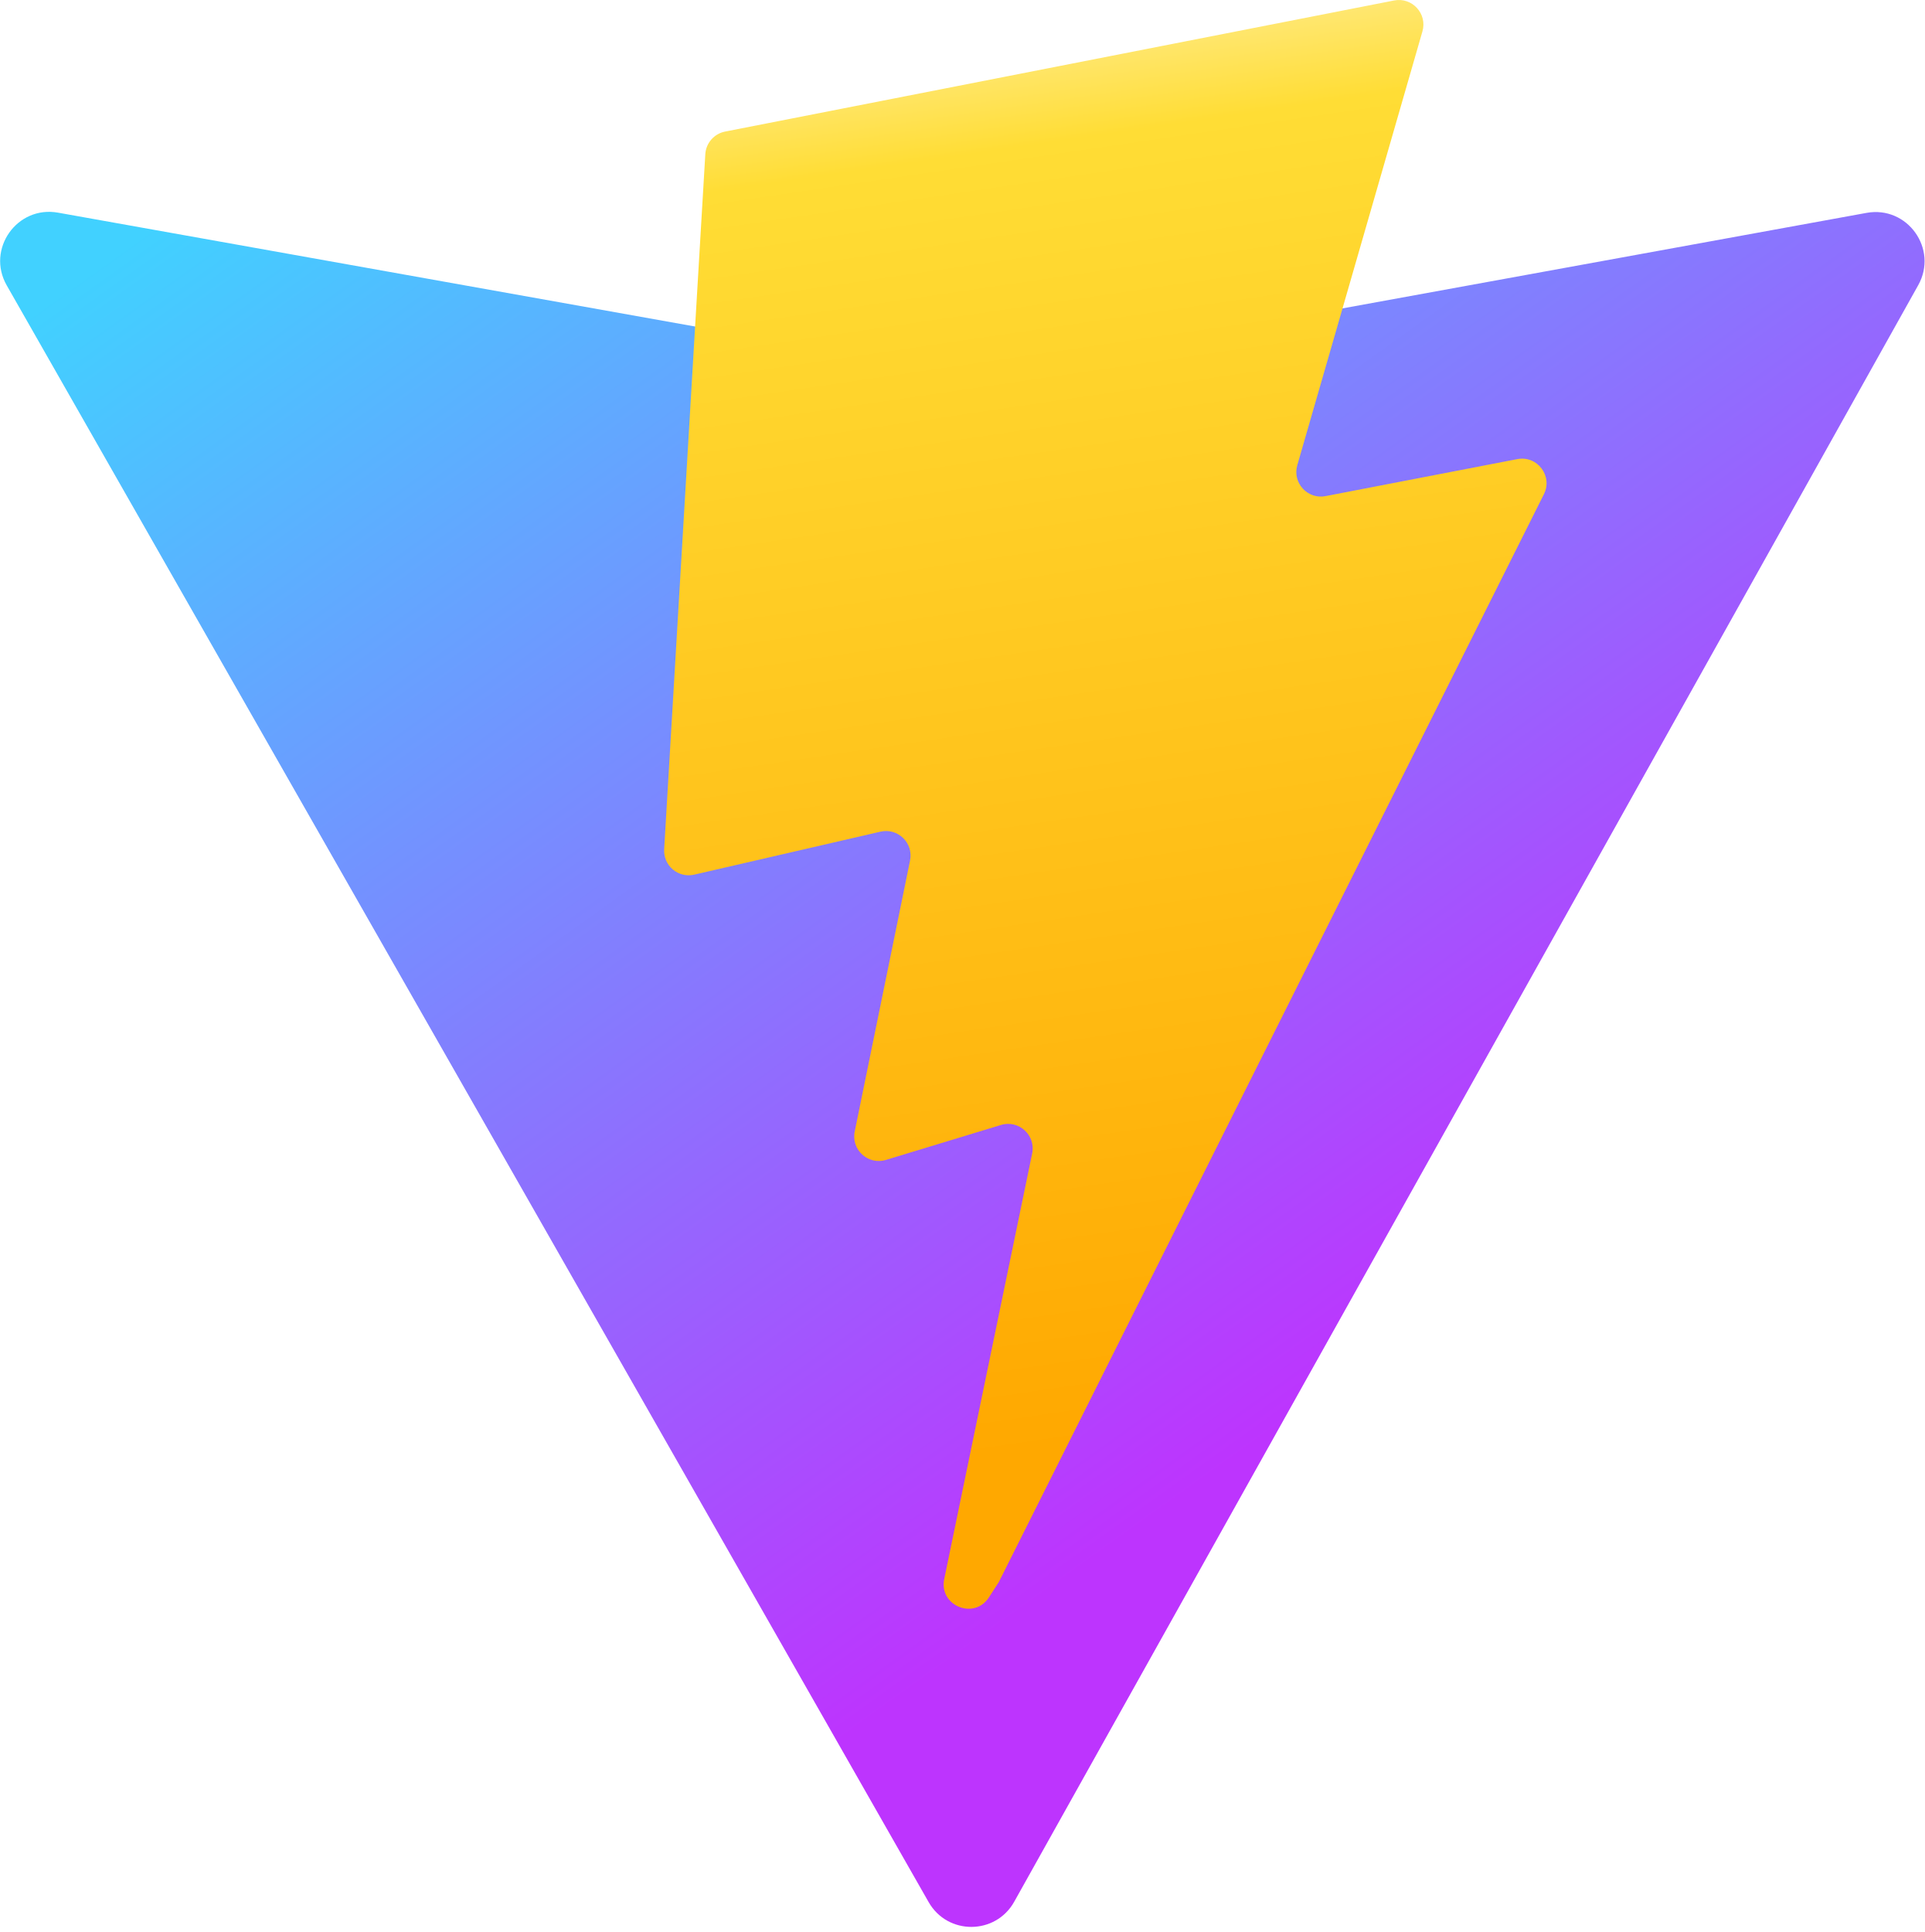
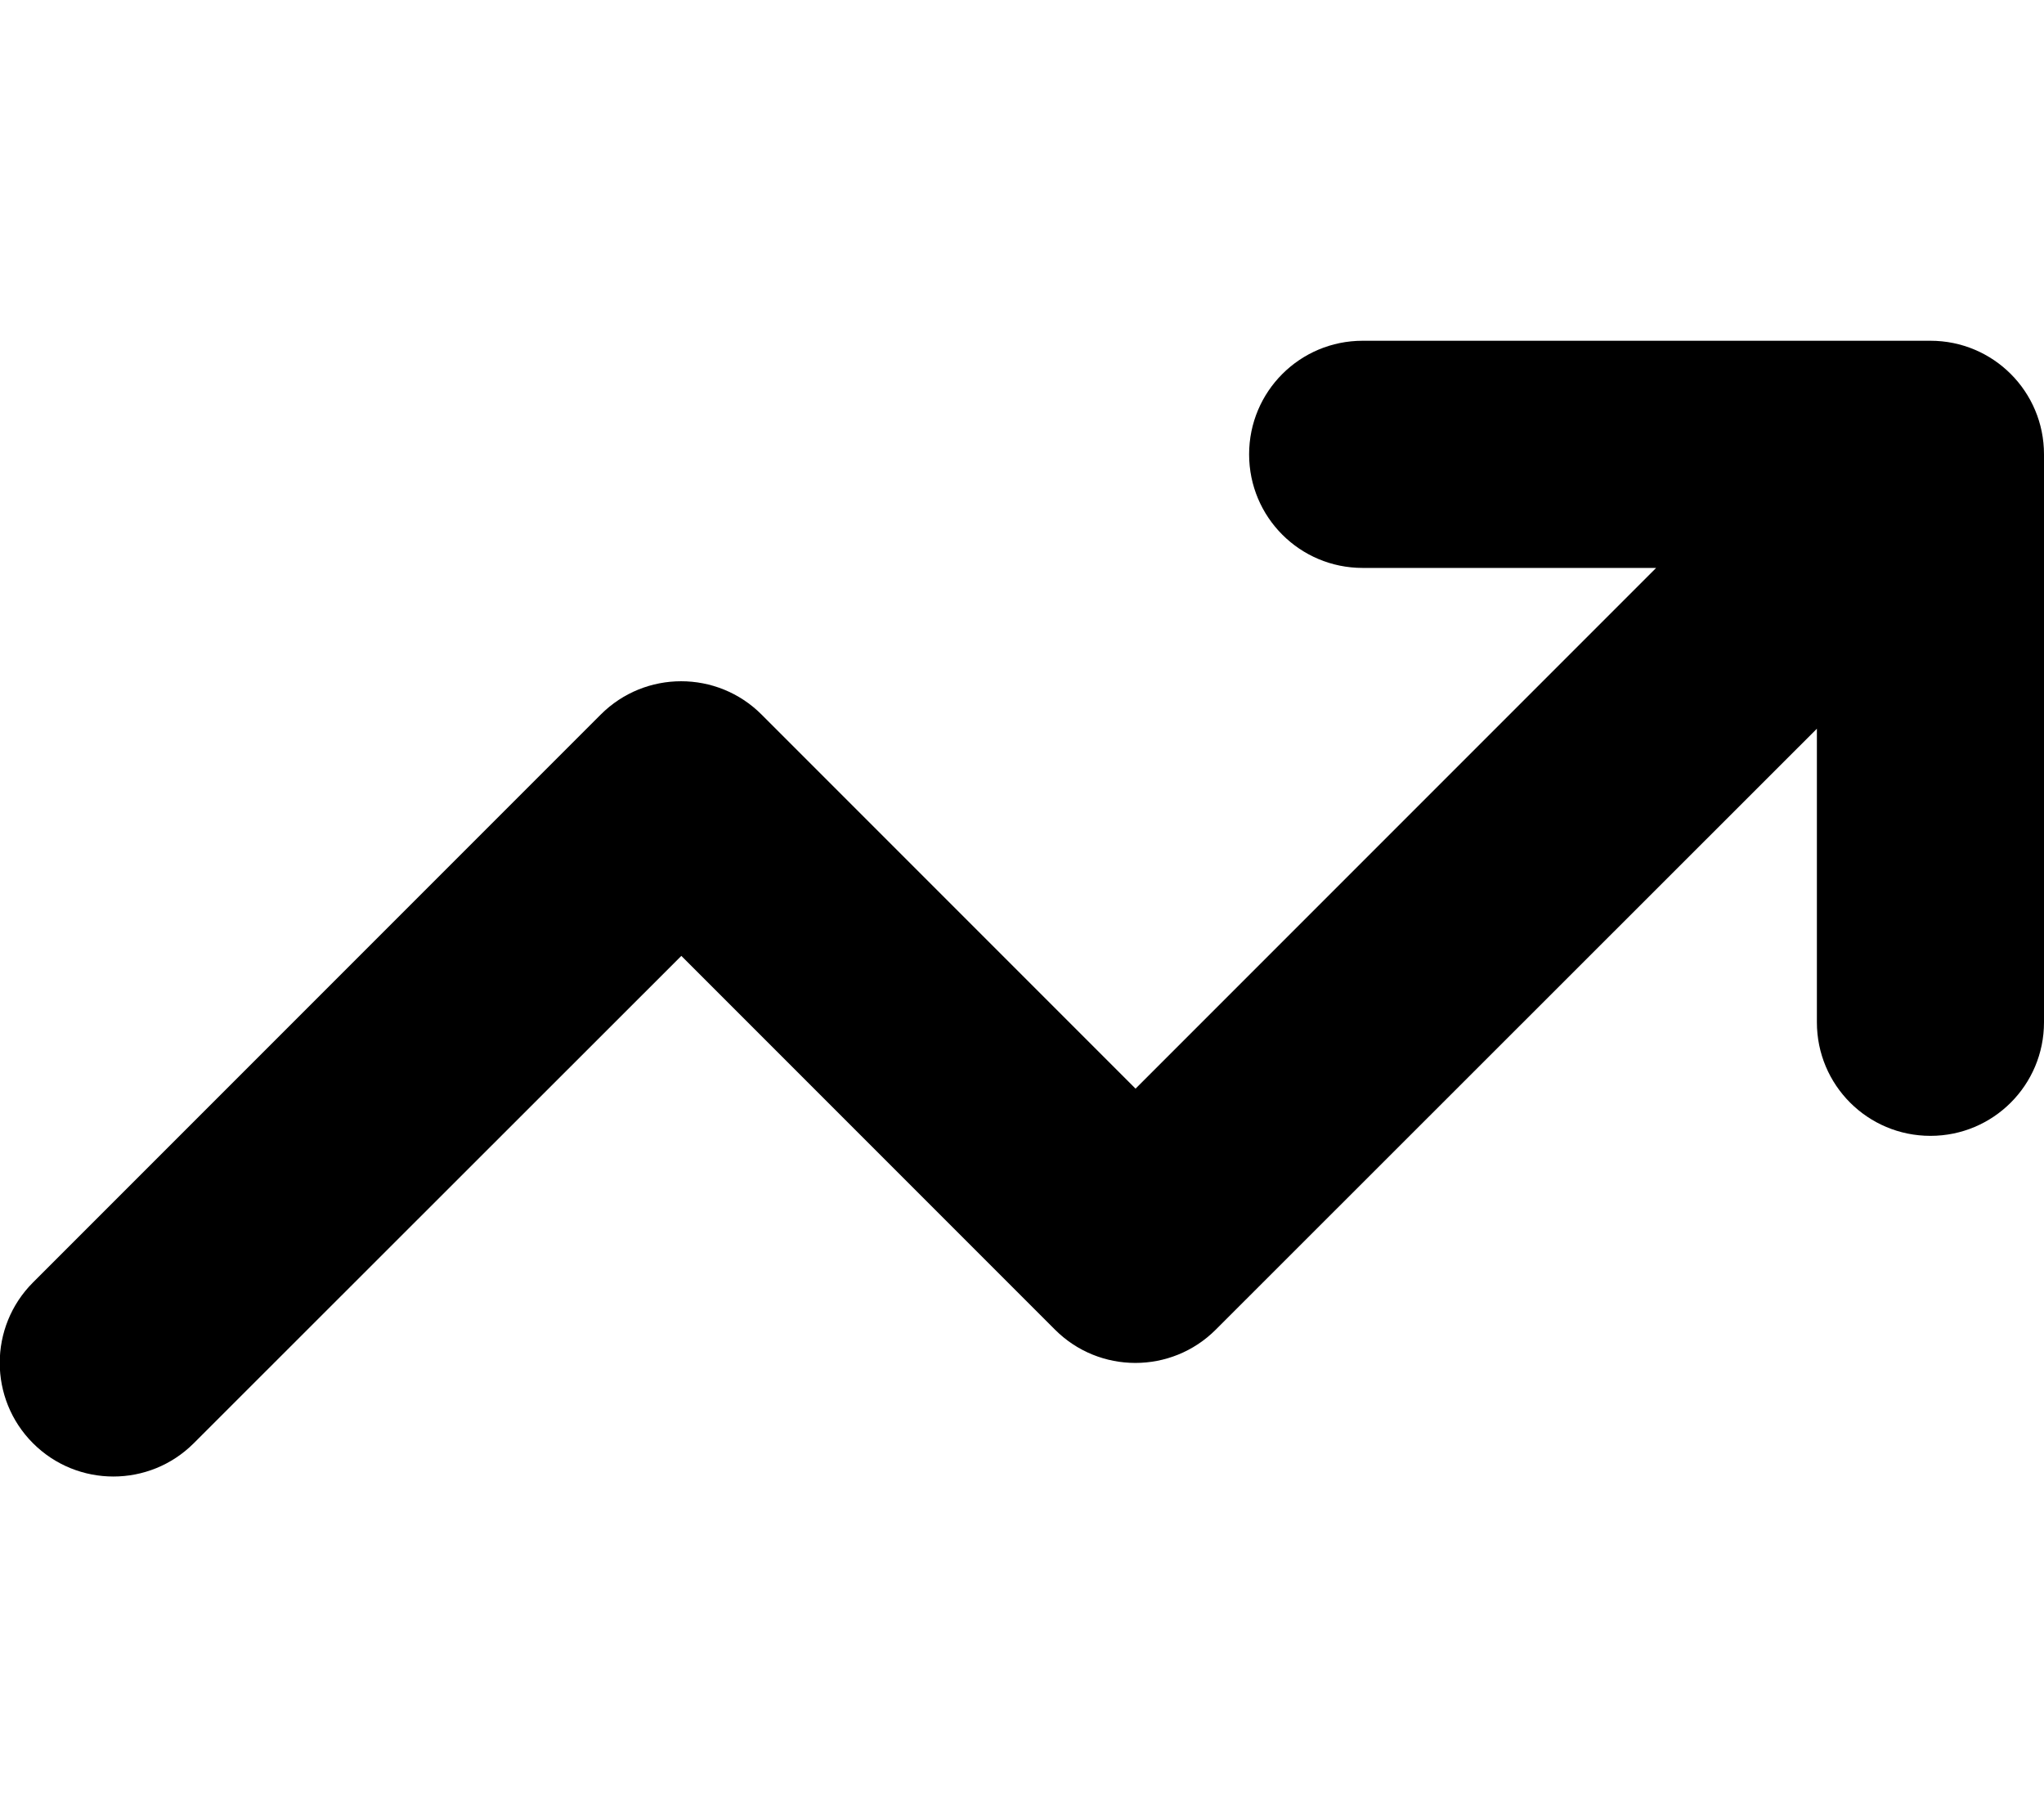
- <svg xmlns="http://www.w3.org/2000/svg" aria-hidden="true" role="img" class="iconify iconify--logos" width="31.88" height="32" preserveAspectRatio="xMidYMid meet" viewBox="0 0 256 257">
-   <defs>
-     <linearGradient id="IconifyId1813088fe1fbc01fb466" x1="-.828%" x2="57.636%" y1="7.652%" y2="78.411%">
-       <stop offset="0%" stop-color="#41D1FF" />
-       <stop offset="100%" stop-color="#BD34FE" />
-     </linearGradient>
-     <linearGradient id="IconifyId1813088fe1fbc01fb467" x1="43.376%" x2="50.316%" y1="2.242%" y2="89.03%">
-       <stop offset="0%" stop-color="#FFEA83" />
-       <stop offset="8.333%" stop-color="#FFDD35" />
-       <stop offset="100%" stop-color="#FFA800" />
-     </linearGradient>
-   </defs>
-   <path fill="url(#IconifyId1813088fe1fbc01fb466)" d="M255.153 37.938L134.897 252.976c-2.483 4.44-8.862 4.466-11.382.048L.875 37.958c-2.746-4.814 1.371-10.646 6.827-9.67l120.385 21.517a6.537 6.537 0 0 0 2.322-.004l117.867-21.483c5.438-.991 9.574 4.796 6.877 9.62Z" />
-   <path fill="url(#IconifyId1813088fe1fbc01fb467)" d="M185.432.063L96.44 17.501a3.268 3.268 0 0 0-2.634 3.014l-5.474 92.456a3.268 3.268 0 0 0 3.997 3.378l24.777-5.718c2.318-.535 4.413 1.507 3.936 3.838l-7.361 36.047c-.495 2.426 1.782 4.5 4.151 3.78l15.304-4.649c2.372-.72 4.652 1.36 4.15 3.788l-11.698 56.621c-.732 3.542 3.979 5.473 5.943 2.437l1.313-2.028l72.516-144.72c1.215-2.423-.88-5.186-3.54-4.672l-25.505 4.922c-2.396.462-4.435-1.77-3.759-4.114l16.646-57.705c.677-2.35-1.37-4.583-3.769-4.113Z" />
+ <svg xmlns="http://www.w3.org/2000/svg" viewBox="0 0 576 512">
+   <path d="M384 160c-17.7 0-32-14.3-32-32s14.3-32 32-32l160 0c17.7 0 32 14.3 32 32l0 160c0 17.7-14.3 32-32 32s-32-14.3-32-32l0-82.7L342.6 374.6c-12.5 12.5-32.8 12.5-45.3 0L192 269.3 54.6 406.6c-12.5 12.5-32.8 12.5-45.3 0s-12.5-32.8 0-45.3l160-160c12.5-12.5 32.8-12.5 45.3 0L320 306.7 466.7 160 384 160z" />
</svg>
